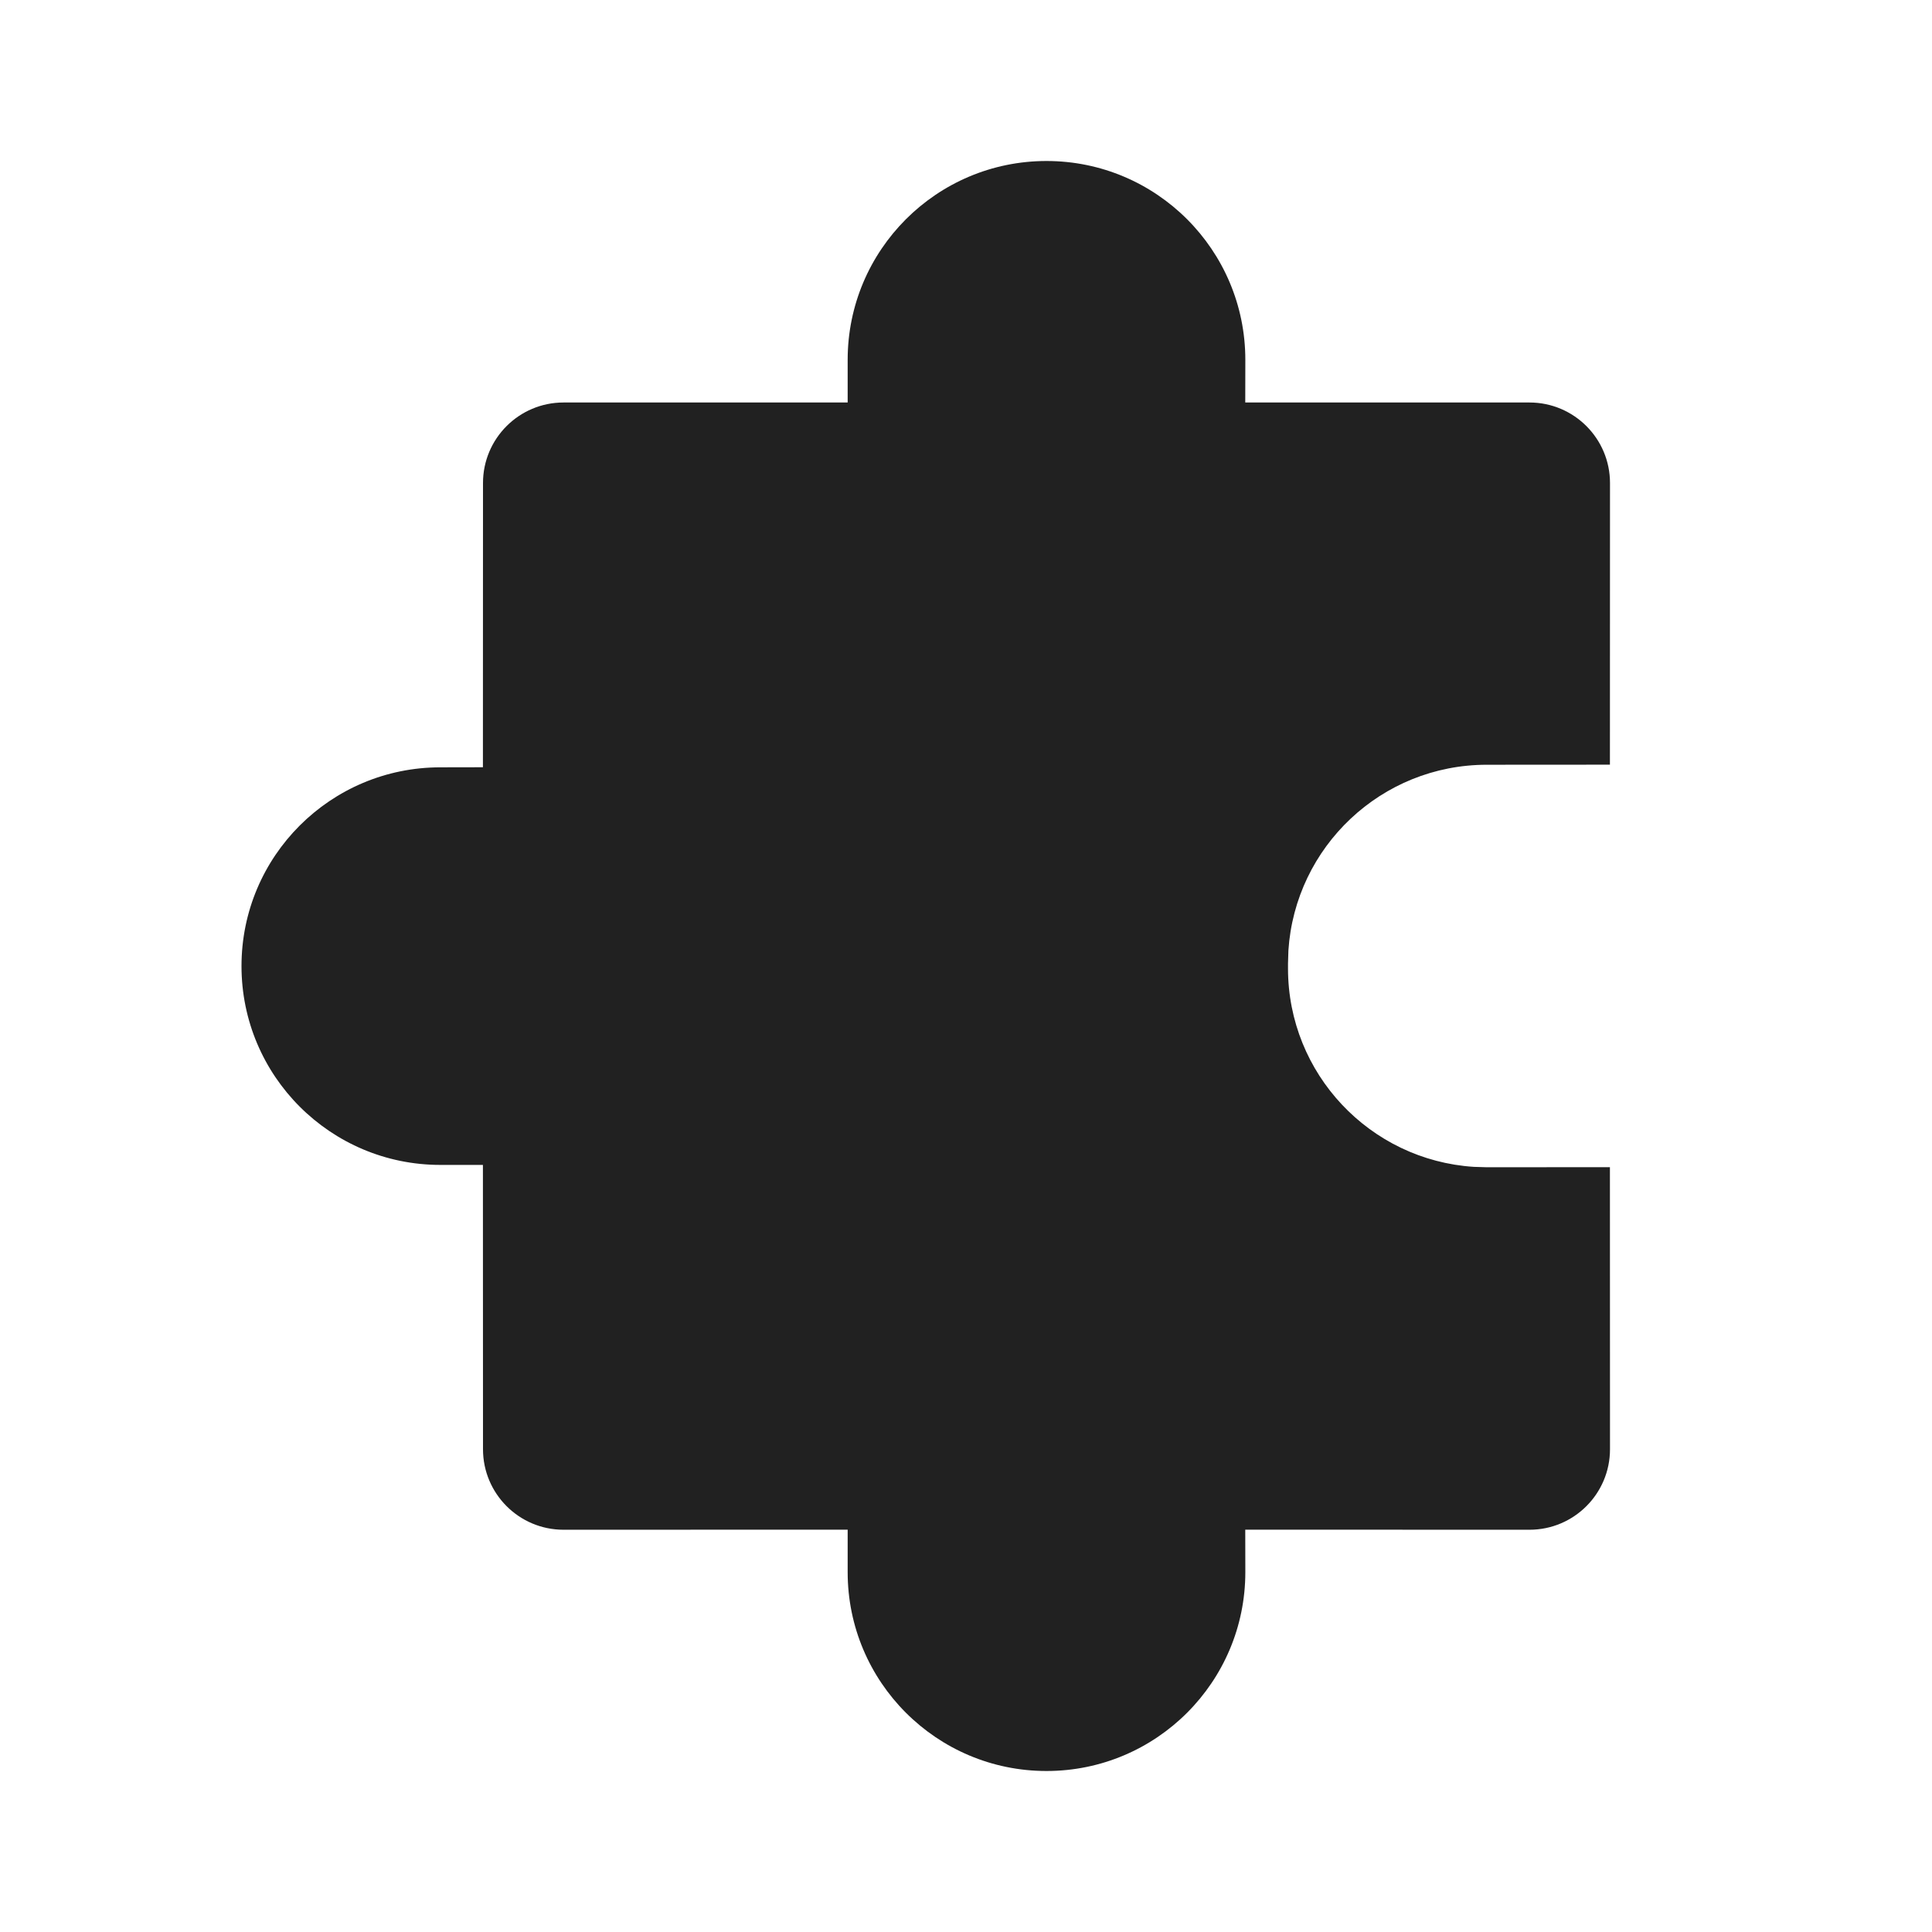
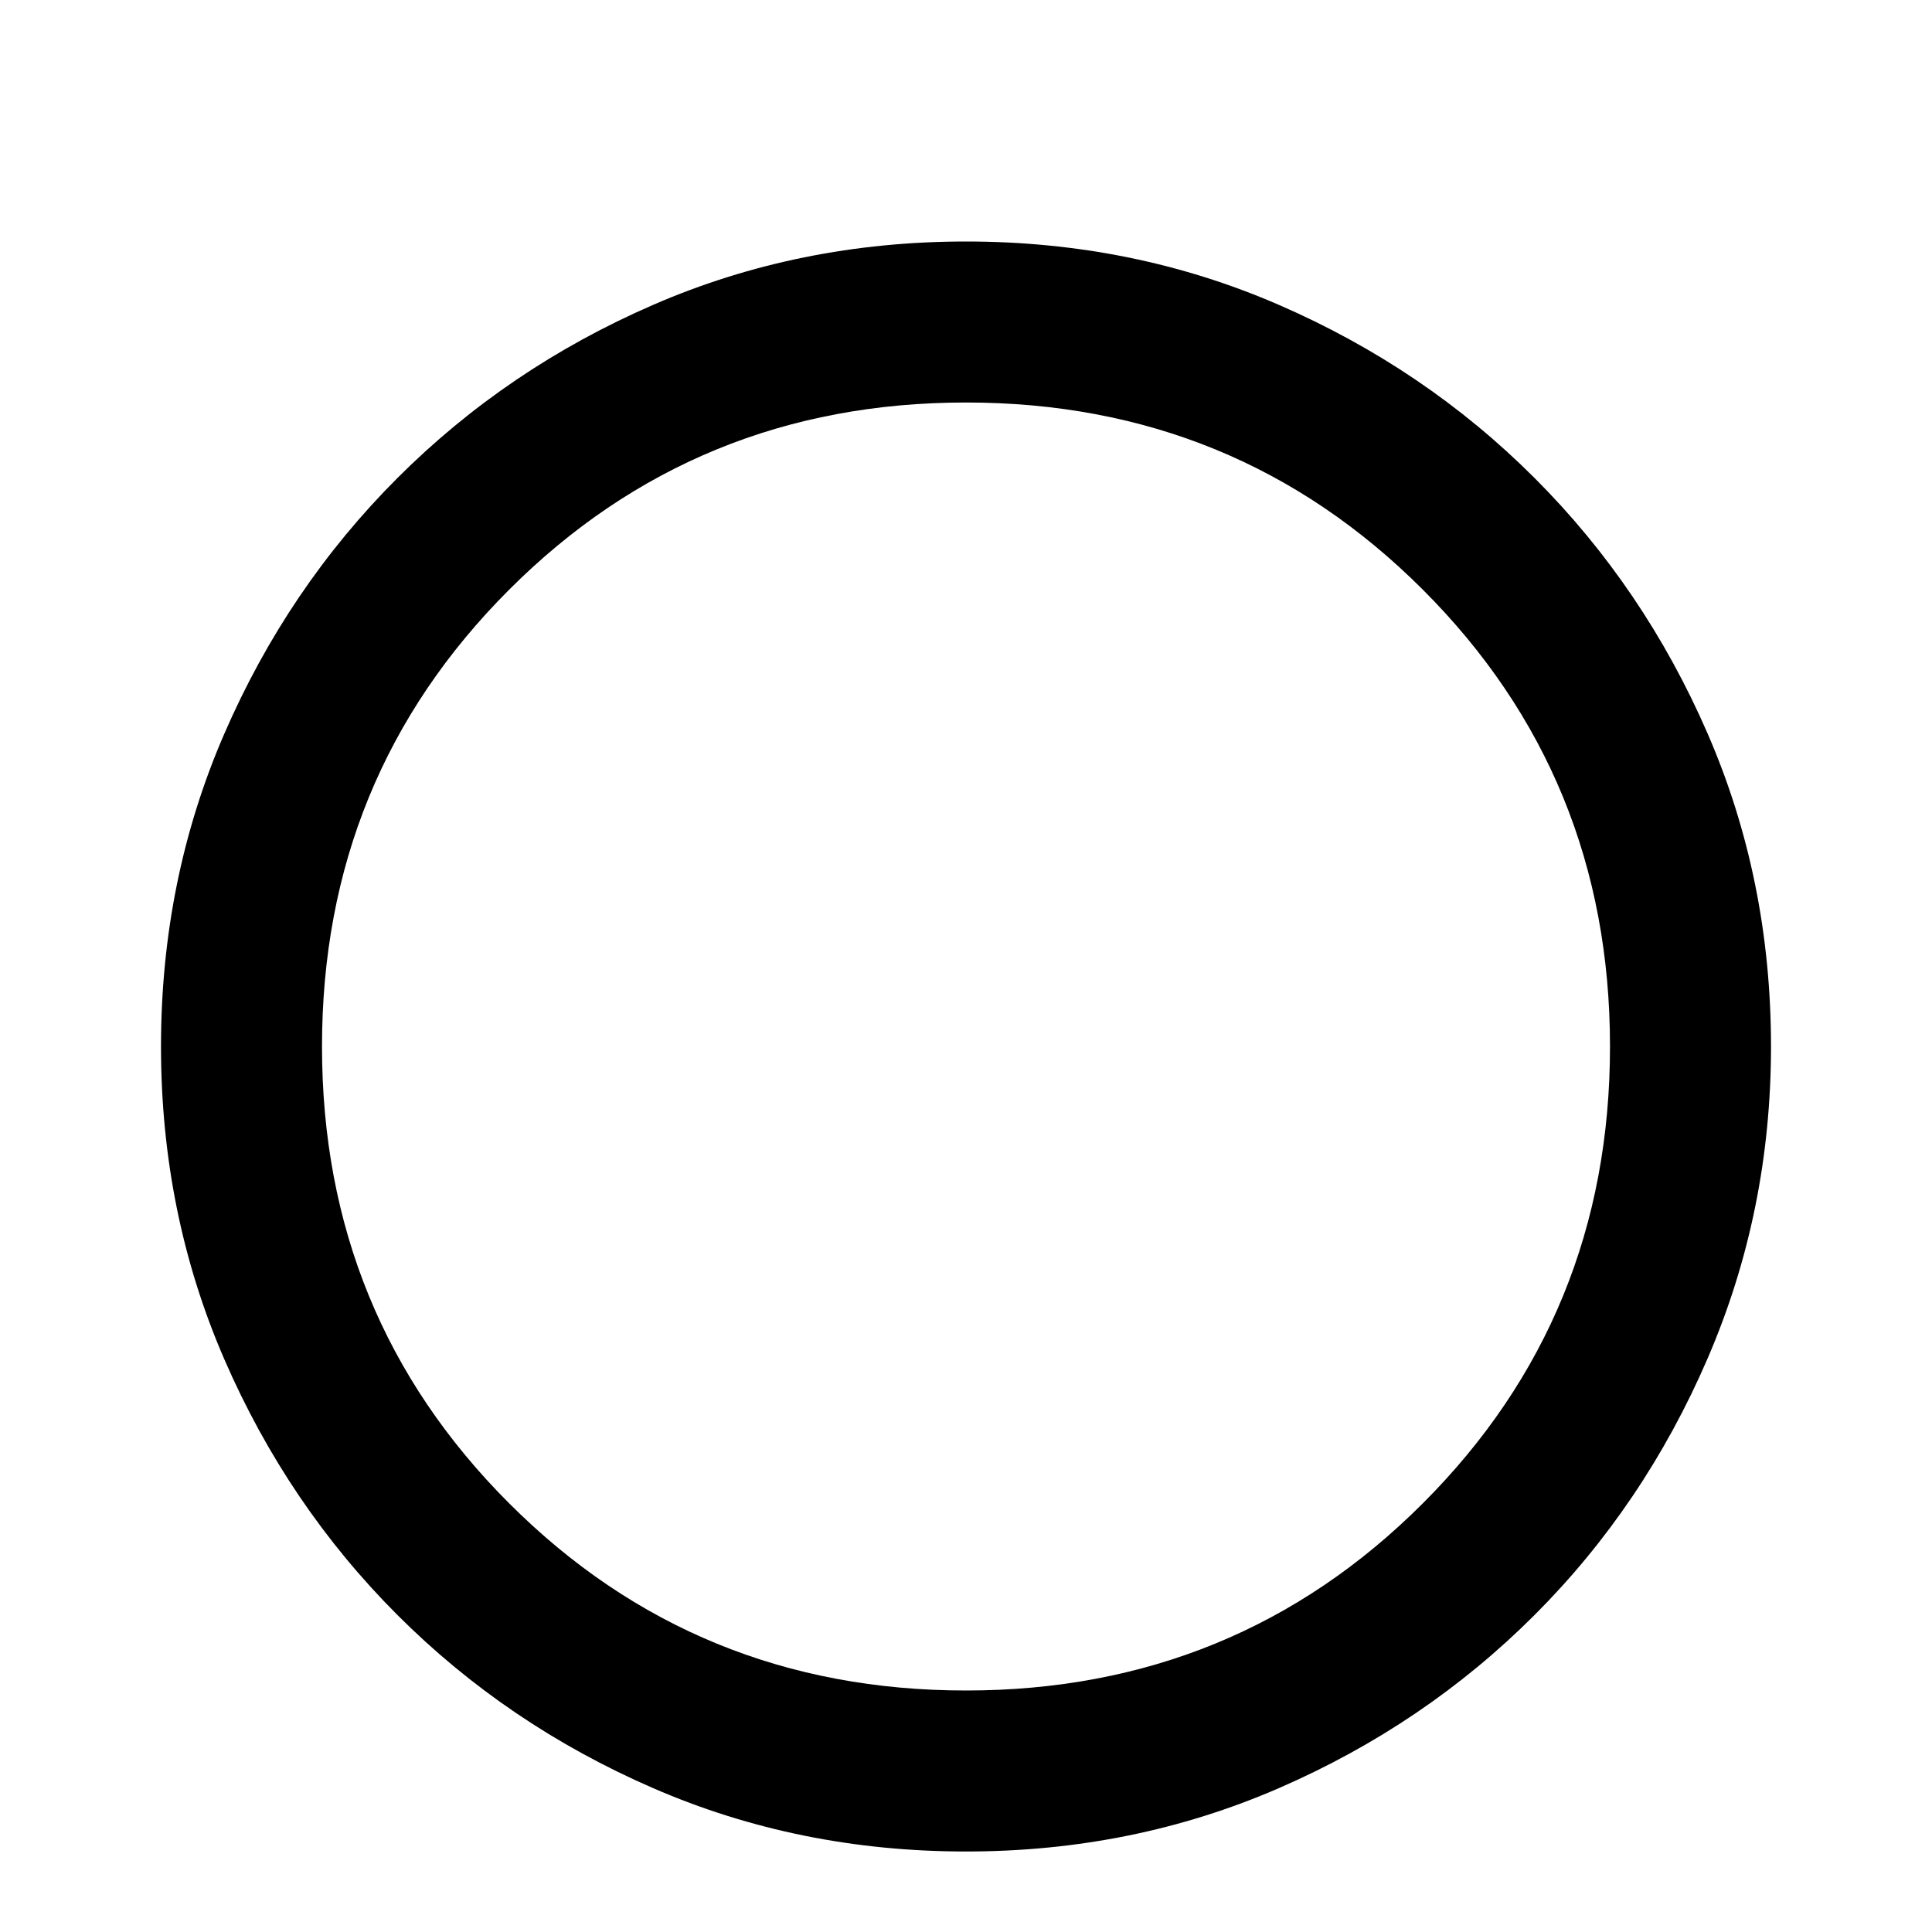
- <svg xmlns="http://www.w3.org/2000/svg" viewBox="0 0 24 24" version="1.1" fill="#000000">
-   <g id="SVGRepo_bgCarrier" stroke-width="0" />
-   <g id="SVGRepo_tracerCarrier" stroke-linecap="round" stroke-linejoin="round" />
-   <g id="SVGRepo_iconCarrier">
-     <g id="🔍-Product-Icons" stroke="none" stroke-width="1" fill="none" fill-rule="evenodd">
-       <g id="ic_fluent_extension_24_filled" fill="#212121" fill-rule="nonzero">
-         <path d="M13,2 C14.364,2 15.47,3.106 15.47,4.47 L15.469,5 L19,5 C19.552,5 20,5.448 20,6 L19.999,9.499 L18.47,9.5 C17.16,9.5 16.089,10.519 16.005,11.807 L16,11.97 L16,12.03 C16,13.34 17.019,14.411 18.307,14.495 L18.47,14.5 L19.999,14.499 L20,18.003 C20,18.555 19.552,19.003 19,19.003 L15.469,19.002 L15.47,19.53 C15.47,20.894 14.364,22 13,22 C11.636,22 10.53,20.894 10.53,19.53 L10.53,19.002 L7,19.003 C6.448,19.003 6,18.555 6,18.003 L5.999,14.471 L5.47,14.471 C4.106,14.471 3,13.365 3,12.001 C3,10.637 4.106,9.532 5.47,9.532 L5.999,9.531 L6,6 C6,5.448 6.448,5 7,5 L10.53,5 L10.53,4.47 C10.53,3.106 11.636,2 13,2 Z" id="🎨-Color"> </path>
-       </g>
-     </g>
-   </g>
+ <svg xmlns="http://www.w3.org/2000/svg" height="24" viewBox="0 -960 960 960" width="24" fill="#000000">
+   <path d="M480-40q-83 0-155.5-31.5t-127-86q-54.5-54.5-86-127T80-440q0-83 31.5-155.5t86-127q54.5-54.5 127-86T480-840q83 0 155.5 31.5t127 86q54.5 54.5 86 127T880-440q0 82-31.5 155t-86 127.5q-54.5 54.5-127 86T480-40Zm0-80q134 0 227-93t93-227q0-134-93-227t-227-93q-134 0-227 93t-93 227q0 134 93 227t227 93Zm0-320Z" />
</svg>
